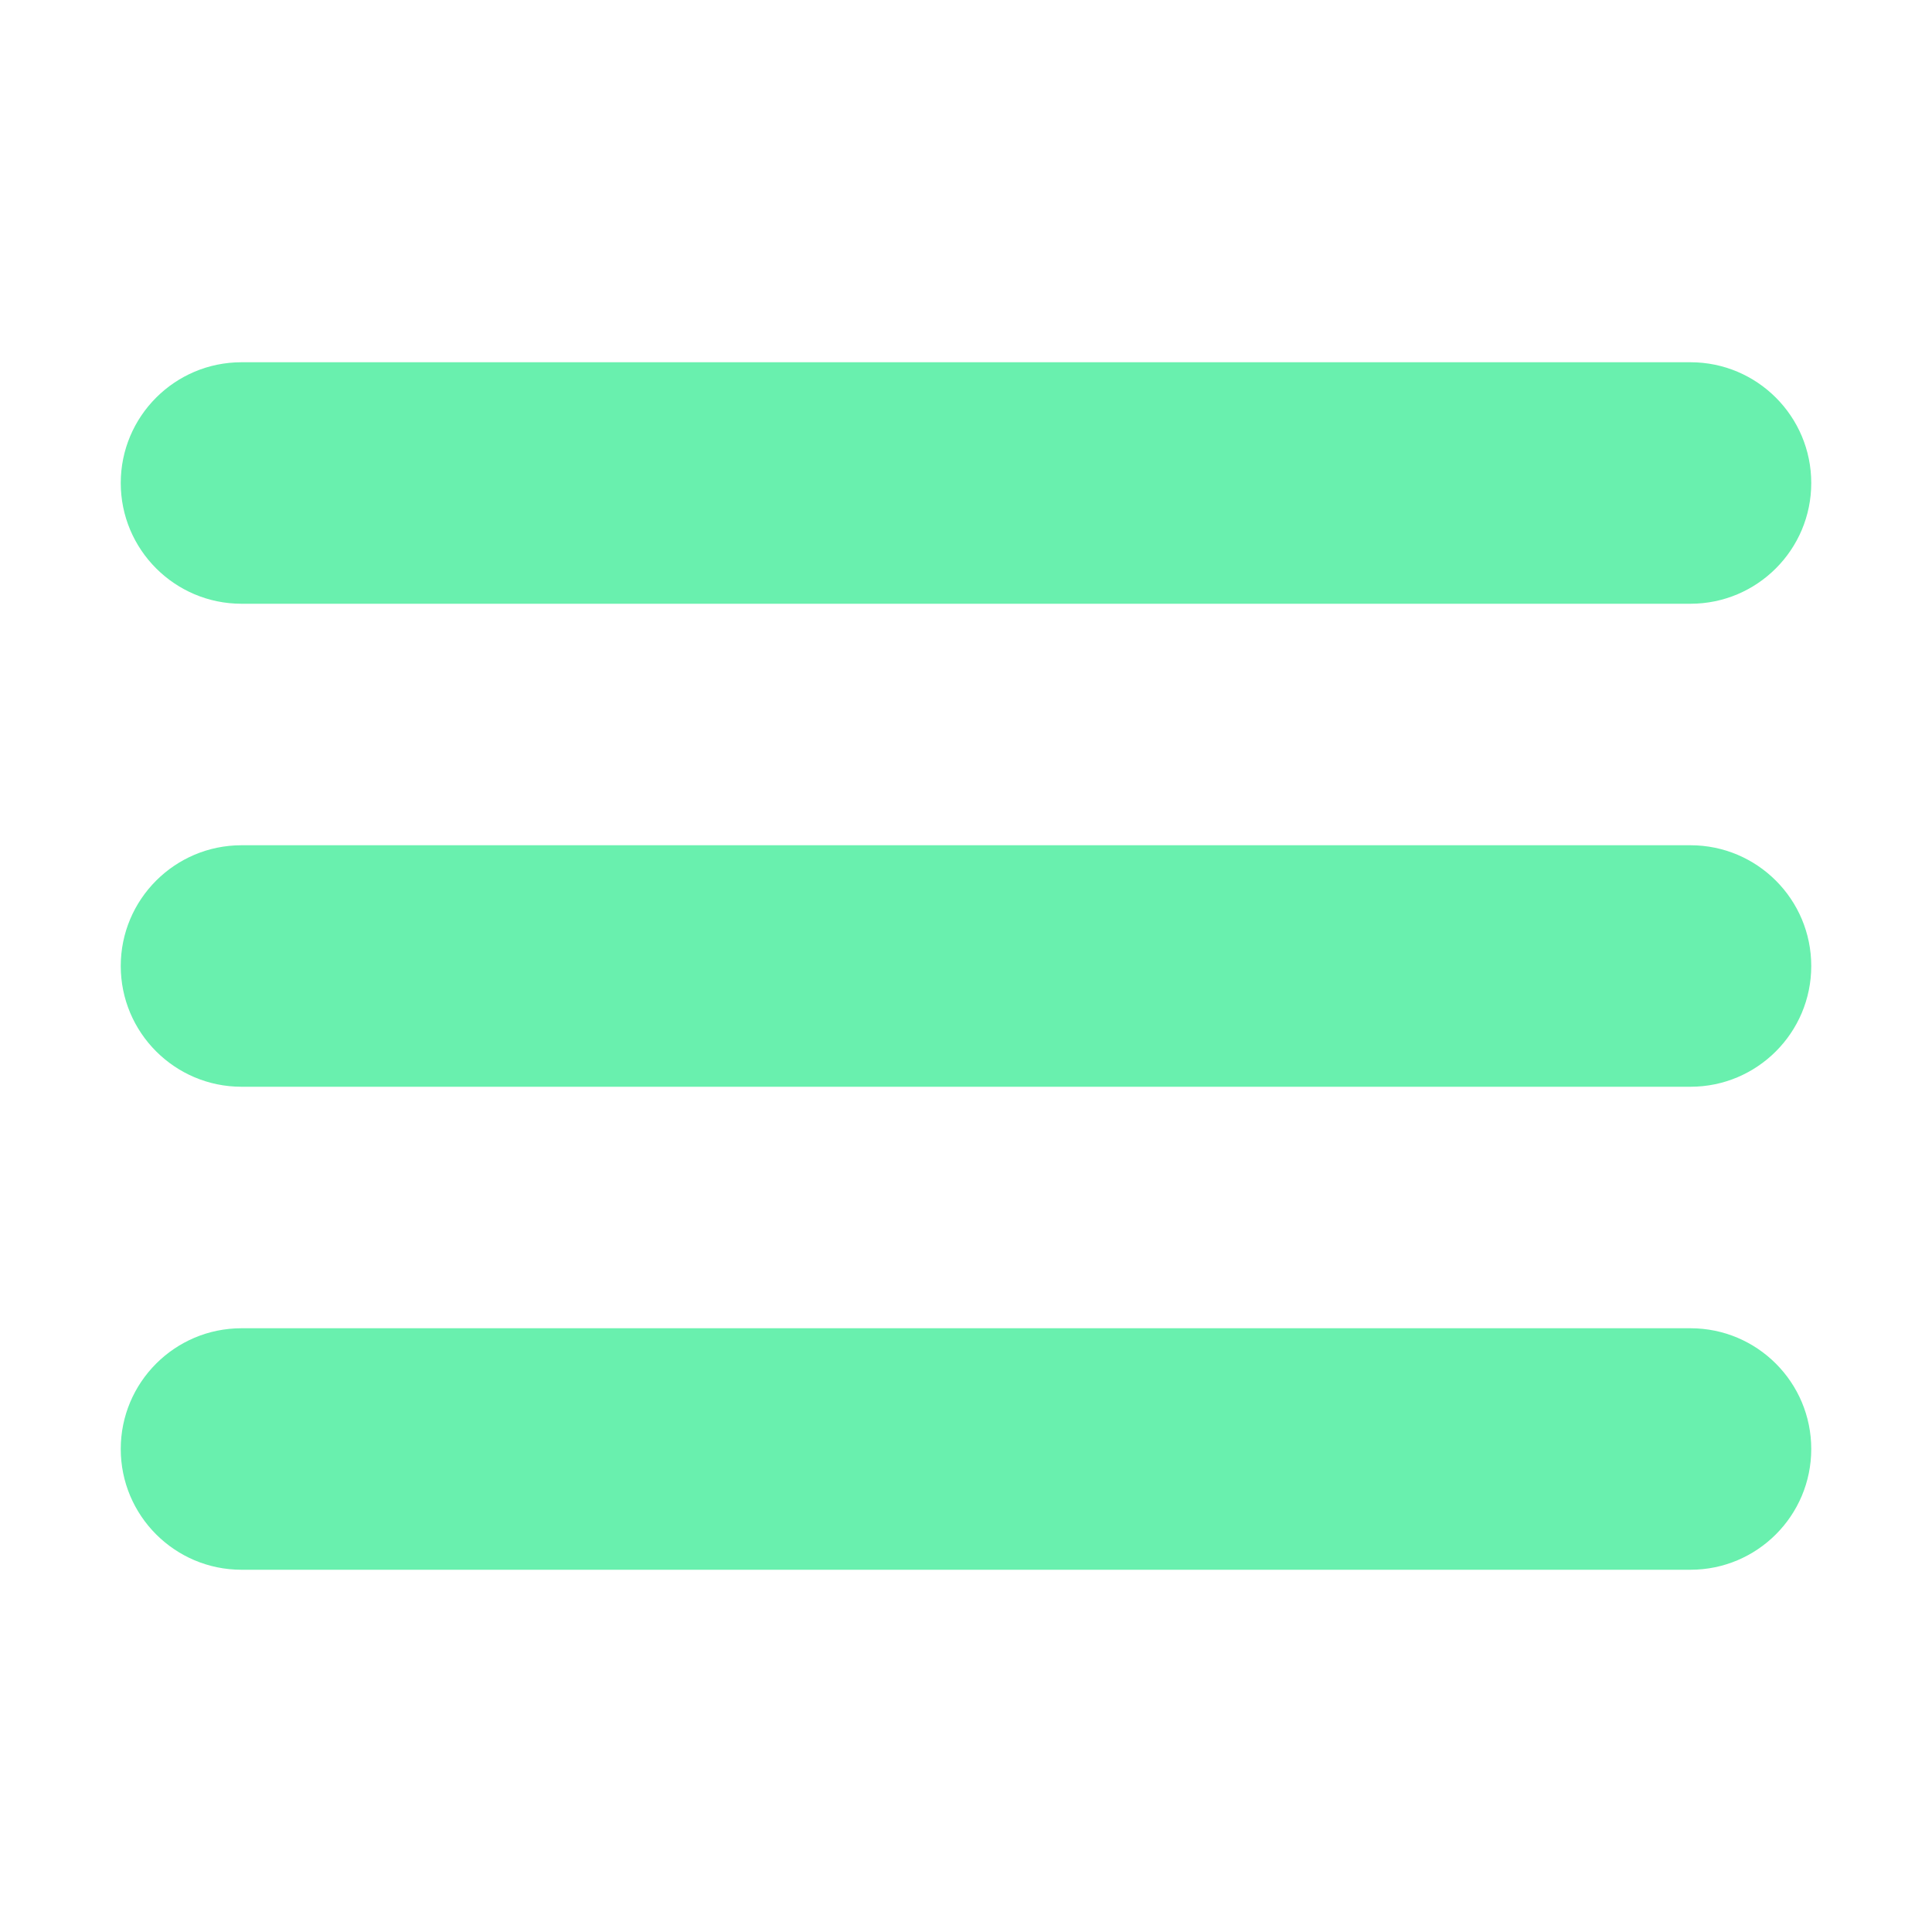
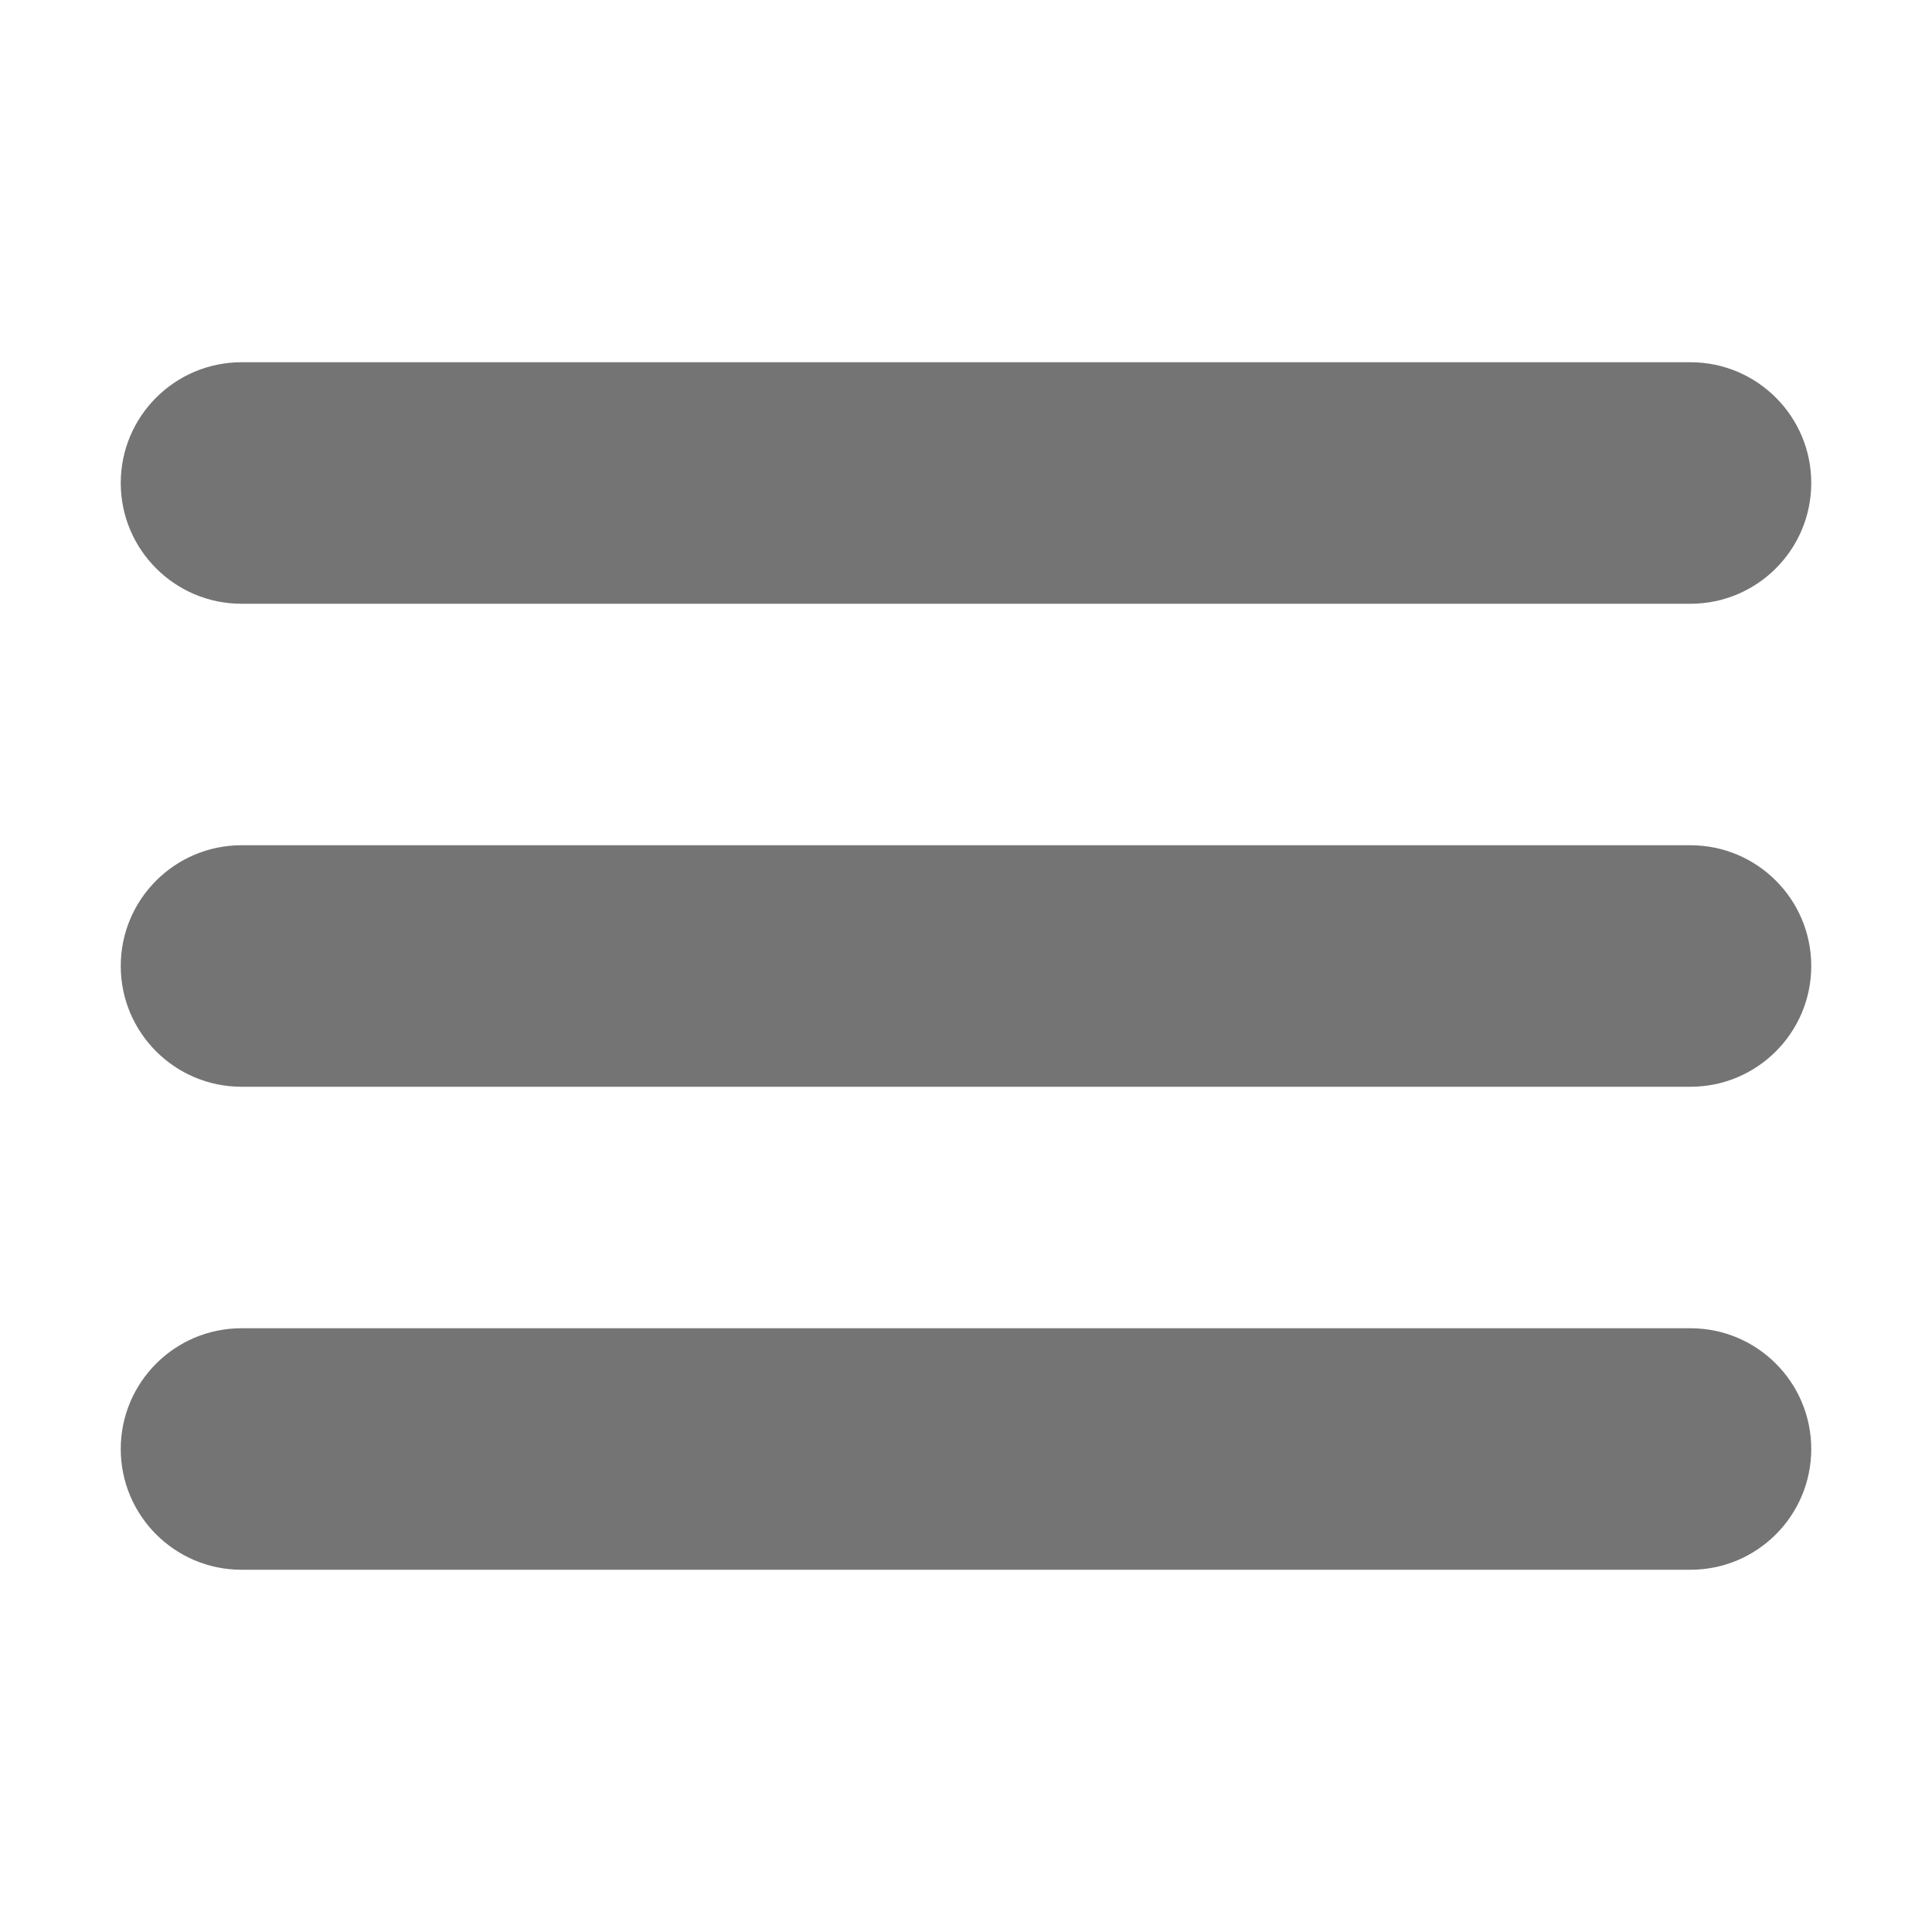
- <svg xmlns="http://www.w3.org/2000/svg" fill="#69F0AE" height="32px" id="Layer_1" style="enable-background:new 0 0 32 32;" version="1.1" viewBox="0 0 32 32" width="32px" xml:space="preserve">
+ <svg xmlns="http://www.w3.org/2000/svg" fill="#747474" height="32px" id="Layer_1" style="enable-background:new 0 0 32 32;" version="1.1" viewBox="0 0 32 32" width="32px" xml:space="preserve">
  <path d="M4,10h24c1.104,0,2-0.896,2-2s-0.896-2-2-2H4C2.896,6,2,6.896,2,8S2.896,10,4,10z M28,14H4c-1.104,0-2,0.896-2,2  s0.896,2,2,2h24c1.104,0,2-0.896,2-2S29.104,14,28,14z M28,22H4c-1.104,0-2,0.896-2,2s0.896,2,2,2h24c1.104,0,2-0.896,2-2  S29.104,22,28,22z" />
</svg>
